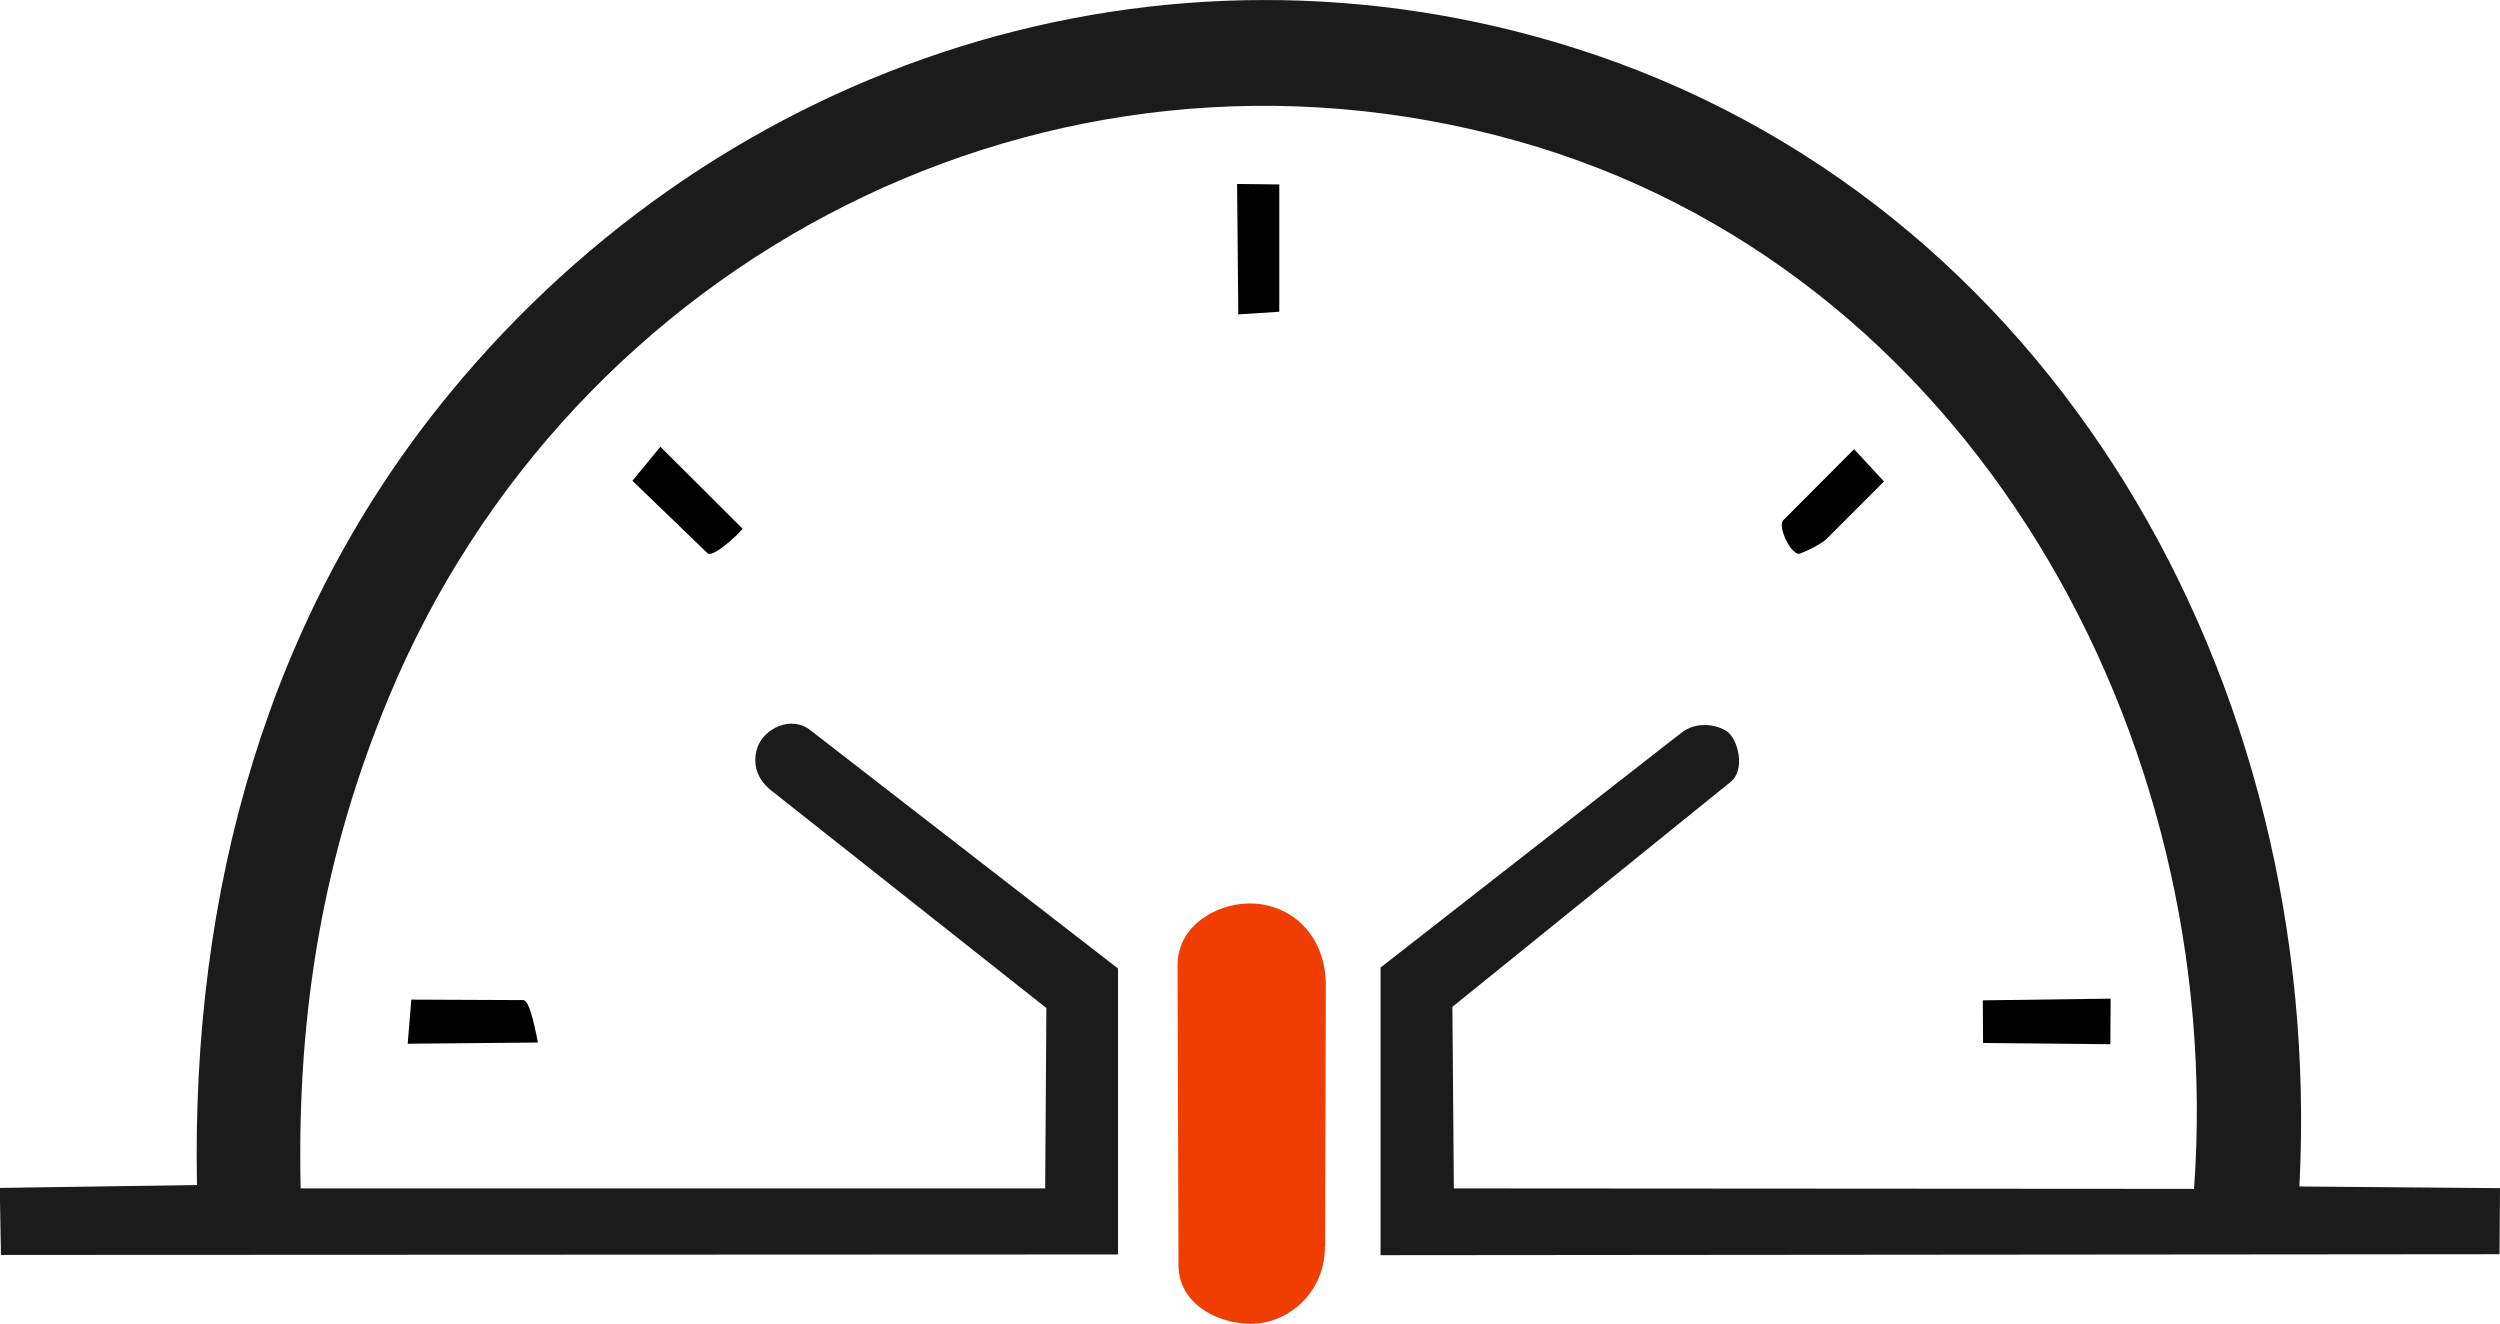
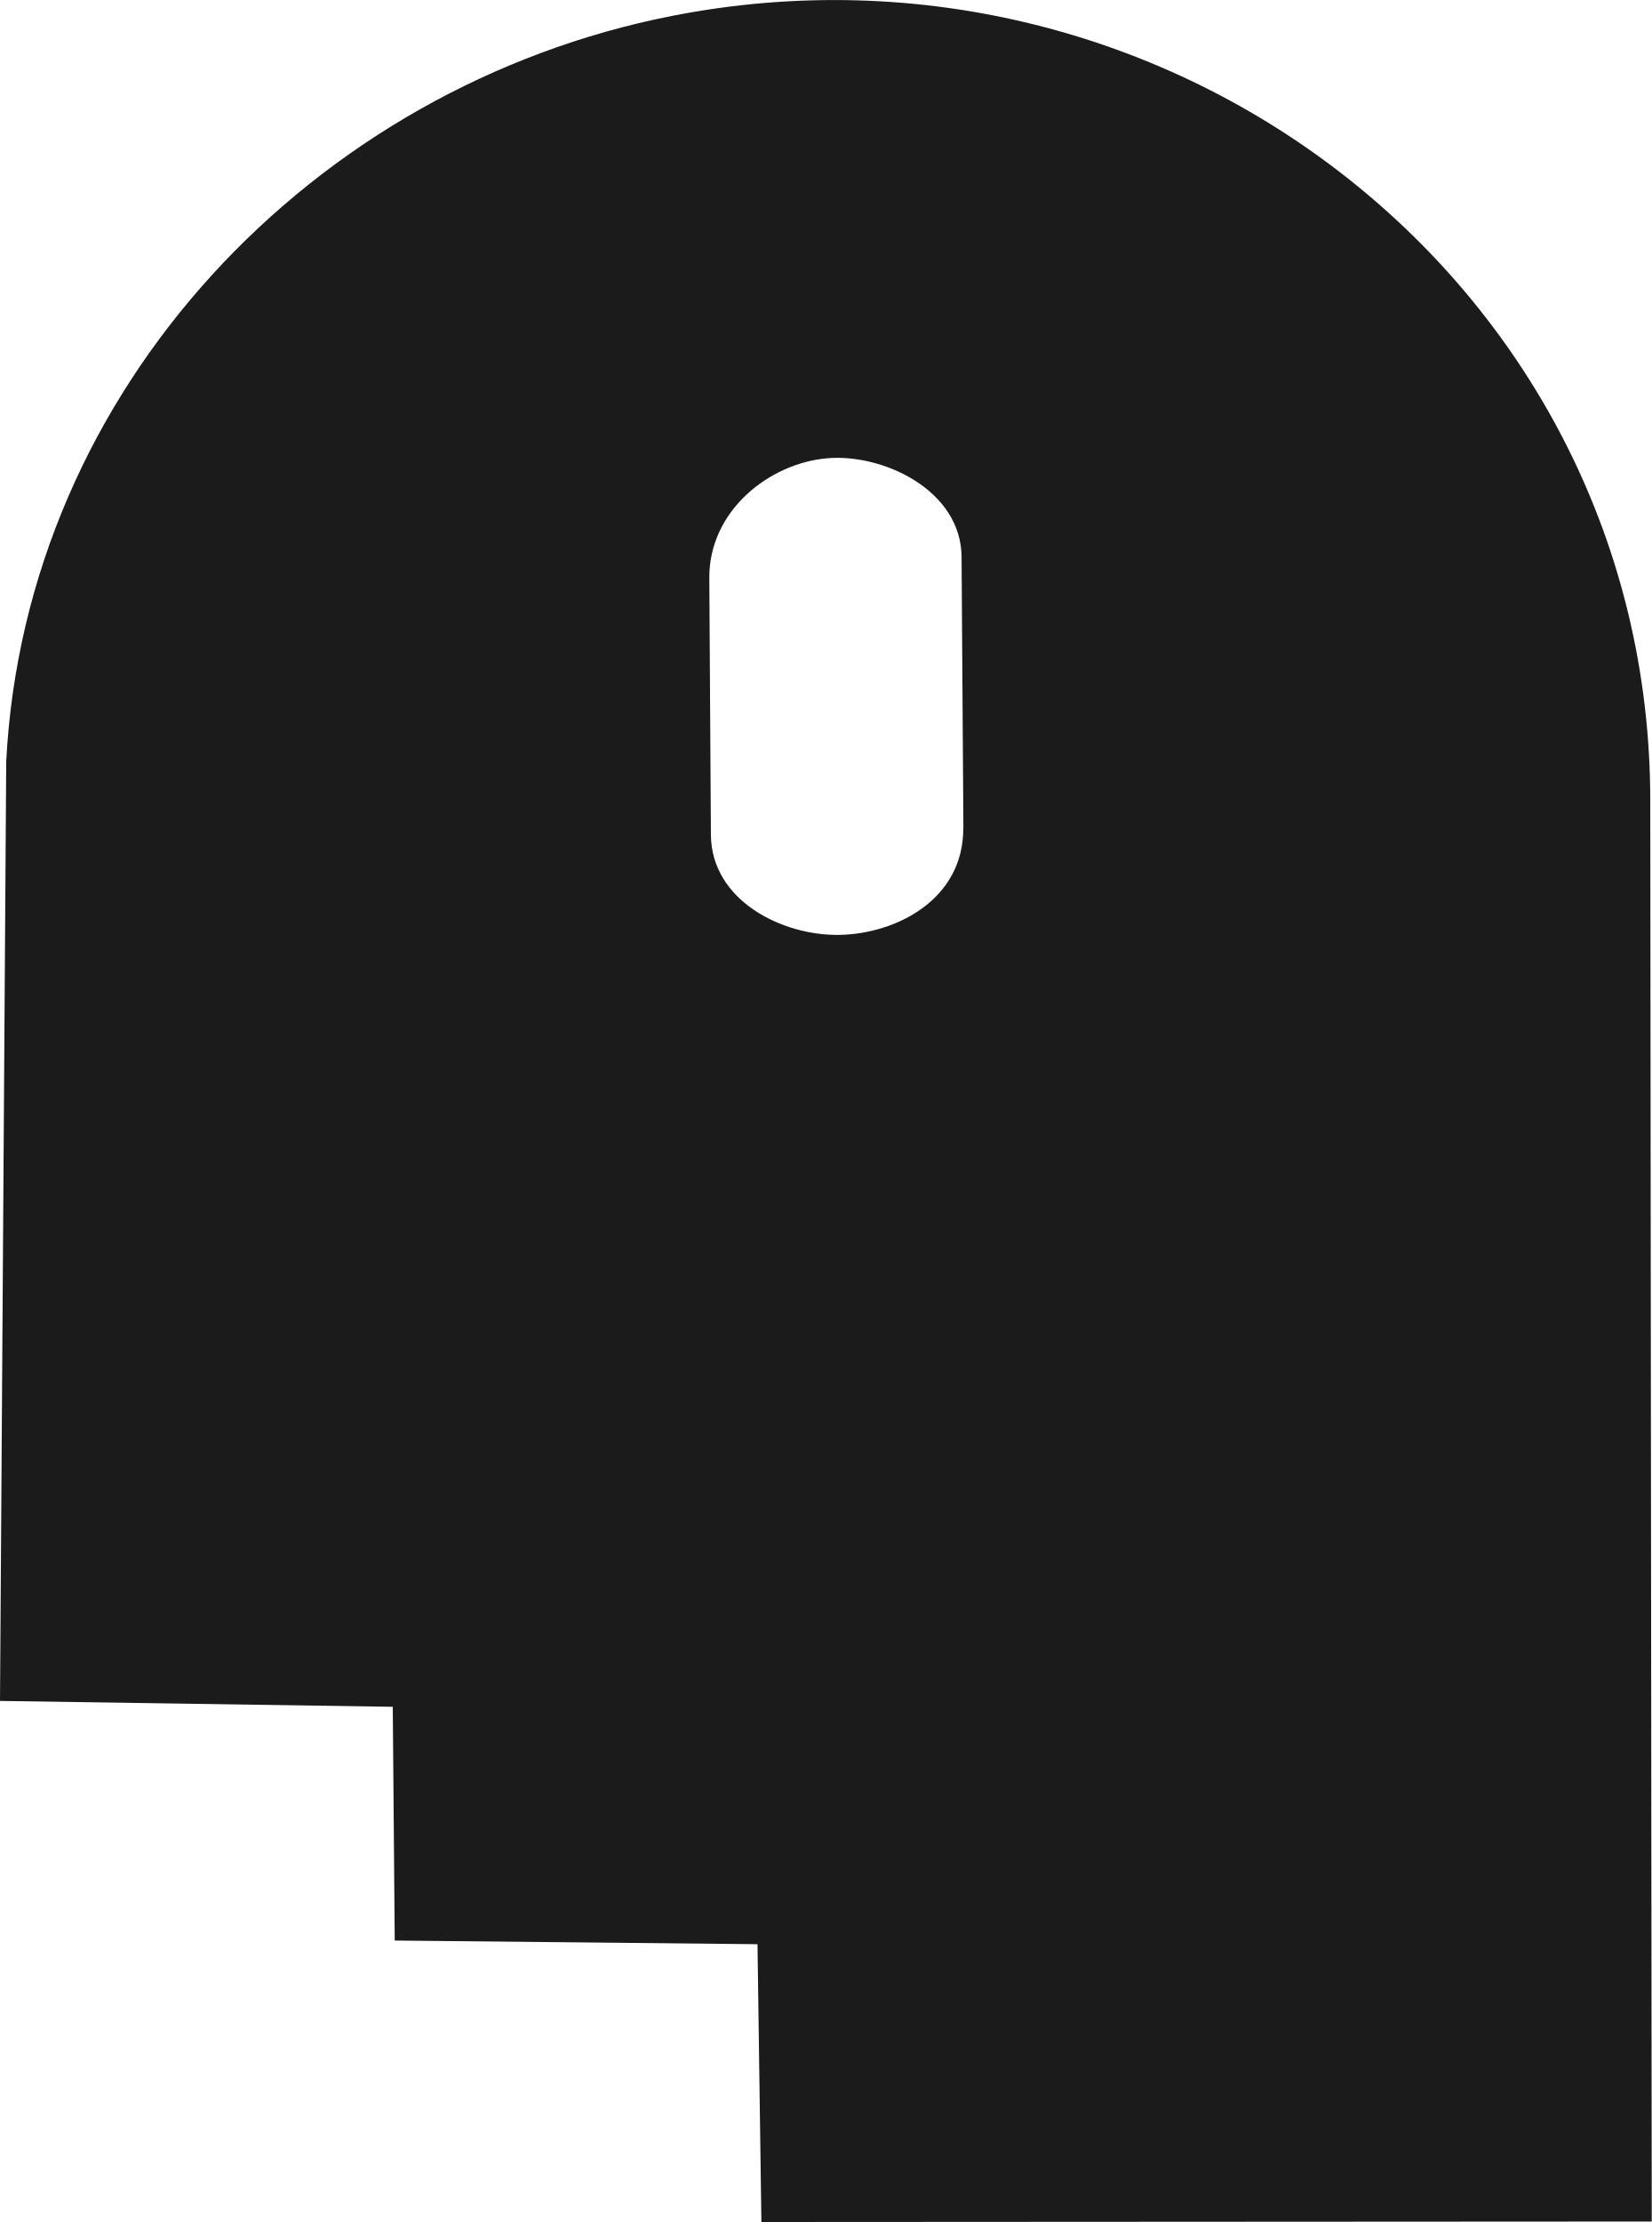
- <svg xmlns="http://www.w3.org/2000/svg" id="Layer_2" viewBox="0 0 103.69 54.91">
-   <defs>
-     <style>.cls-1{fill:#1b1b1b;}.cls-2{fill:#f03d01;}</style>
-   </defs>
-   <g id="Layer_1-2">
-     <path class="cls-1" d="M62.9,5.84C43.5.4,23.7,10.73,16.13,28.91c-2.69,6.46-3.83,13-3.66,20.38h30.88s.05-7.48.05-7.48l-11.42-9.03c-.69-.55-.75-1.25-.56-1.79.29-.8,1.41-1.31,2.17-.72l12.78,9.9v11.86s-46.33.02-46.33.02l-.05-2.78,8.18-.12c-.24-12.19,2.92-23.66,10.51-32.87C30.04,2.49,48.17-3.43,65.33,2c19.75,6.26,31.12,26.21,30.04,47.21l8.32.07-.02,2.74-46.41.04v-11.93s12.48-9.74,12.48-9.74c.59-.46,1.4-.37,1.88-.06.45.29.8,1.58.16,2.1l-11.54,9.33.06,7.53,30.7.02c1.36-18.81-9.3-38.2-28.1-43.47Z" />
-     <path class="cls-2" d="M54.95,51.72c0,1.66-1.17,2.87-2.51,3.13-1.45.28-3.56-.56-3.56-2.36l-.04-12.45c0-1.77,1.84-2.67,3.23-2.56,1.68.13,2.92,1.46,2.92,3.39l-.03,10.85Z" />
-     <polygon points="53.06 12.93 51.36 13.04 51.31 7.63 53.06 7.65 53.06 12.93" />
-     <polygon points="87.53 43.31 82.25 43.26 82.24 41.49 87.54 41.42 87.53 43.31" />
-     <path d="M30.8,21.93c-.22.29-1.25,1.21-1.45,1.02l-3.12-3.01,1.16-1.41,3.41,3.4Z" />
-     <path d="M75.75,22.36c-.19.19-.83.51-1.09.6-.35.12-.95-1.12-.7-1.38l2.94-2.95,1.24,1.34-2.39,2.39Z" />
-     <path d="M22.32,43.24l-5.41.05.15-1.83,4.64.02c.23,0,.43.83.61,1.76Z" />
-   </g>
+ <svg xmlns="http://www.w3.org/2000/svg" viewBox="0 0 135.41 182.13" fill="#1b1b1b">
+   <path d="M62.1,159.36l-29.74-.3-.16-19.16-32.2-.48L.51,62.4C2.1,31.79,25.71,7.09,55.06,1.31c40.99-8.07,80.19,22.22,80.23,64.25l.12,116.53-72.99.04-.32-22.77ZM78.98,67.86l-.15-22.22c-.04-5.45-6.4-8.46-10.98-8.08-4.81.4-9.73,4.33-9.7,9.8l.13,21.05c.03,5.4,5.83,8.29,10.5,8.22s10.23-2.89,10.19-8.77Z" />
</svg>
